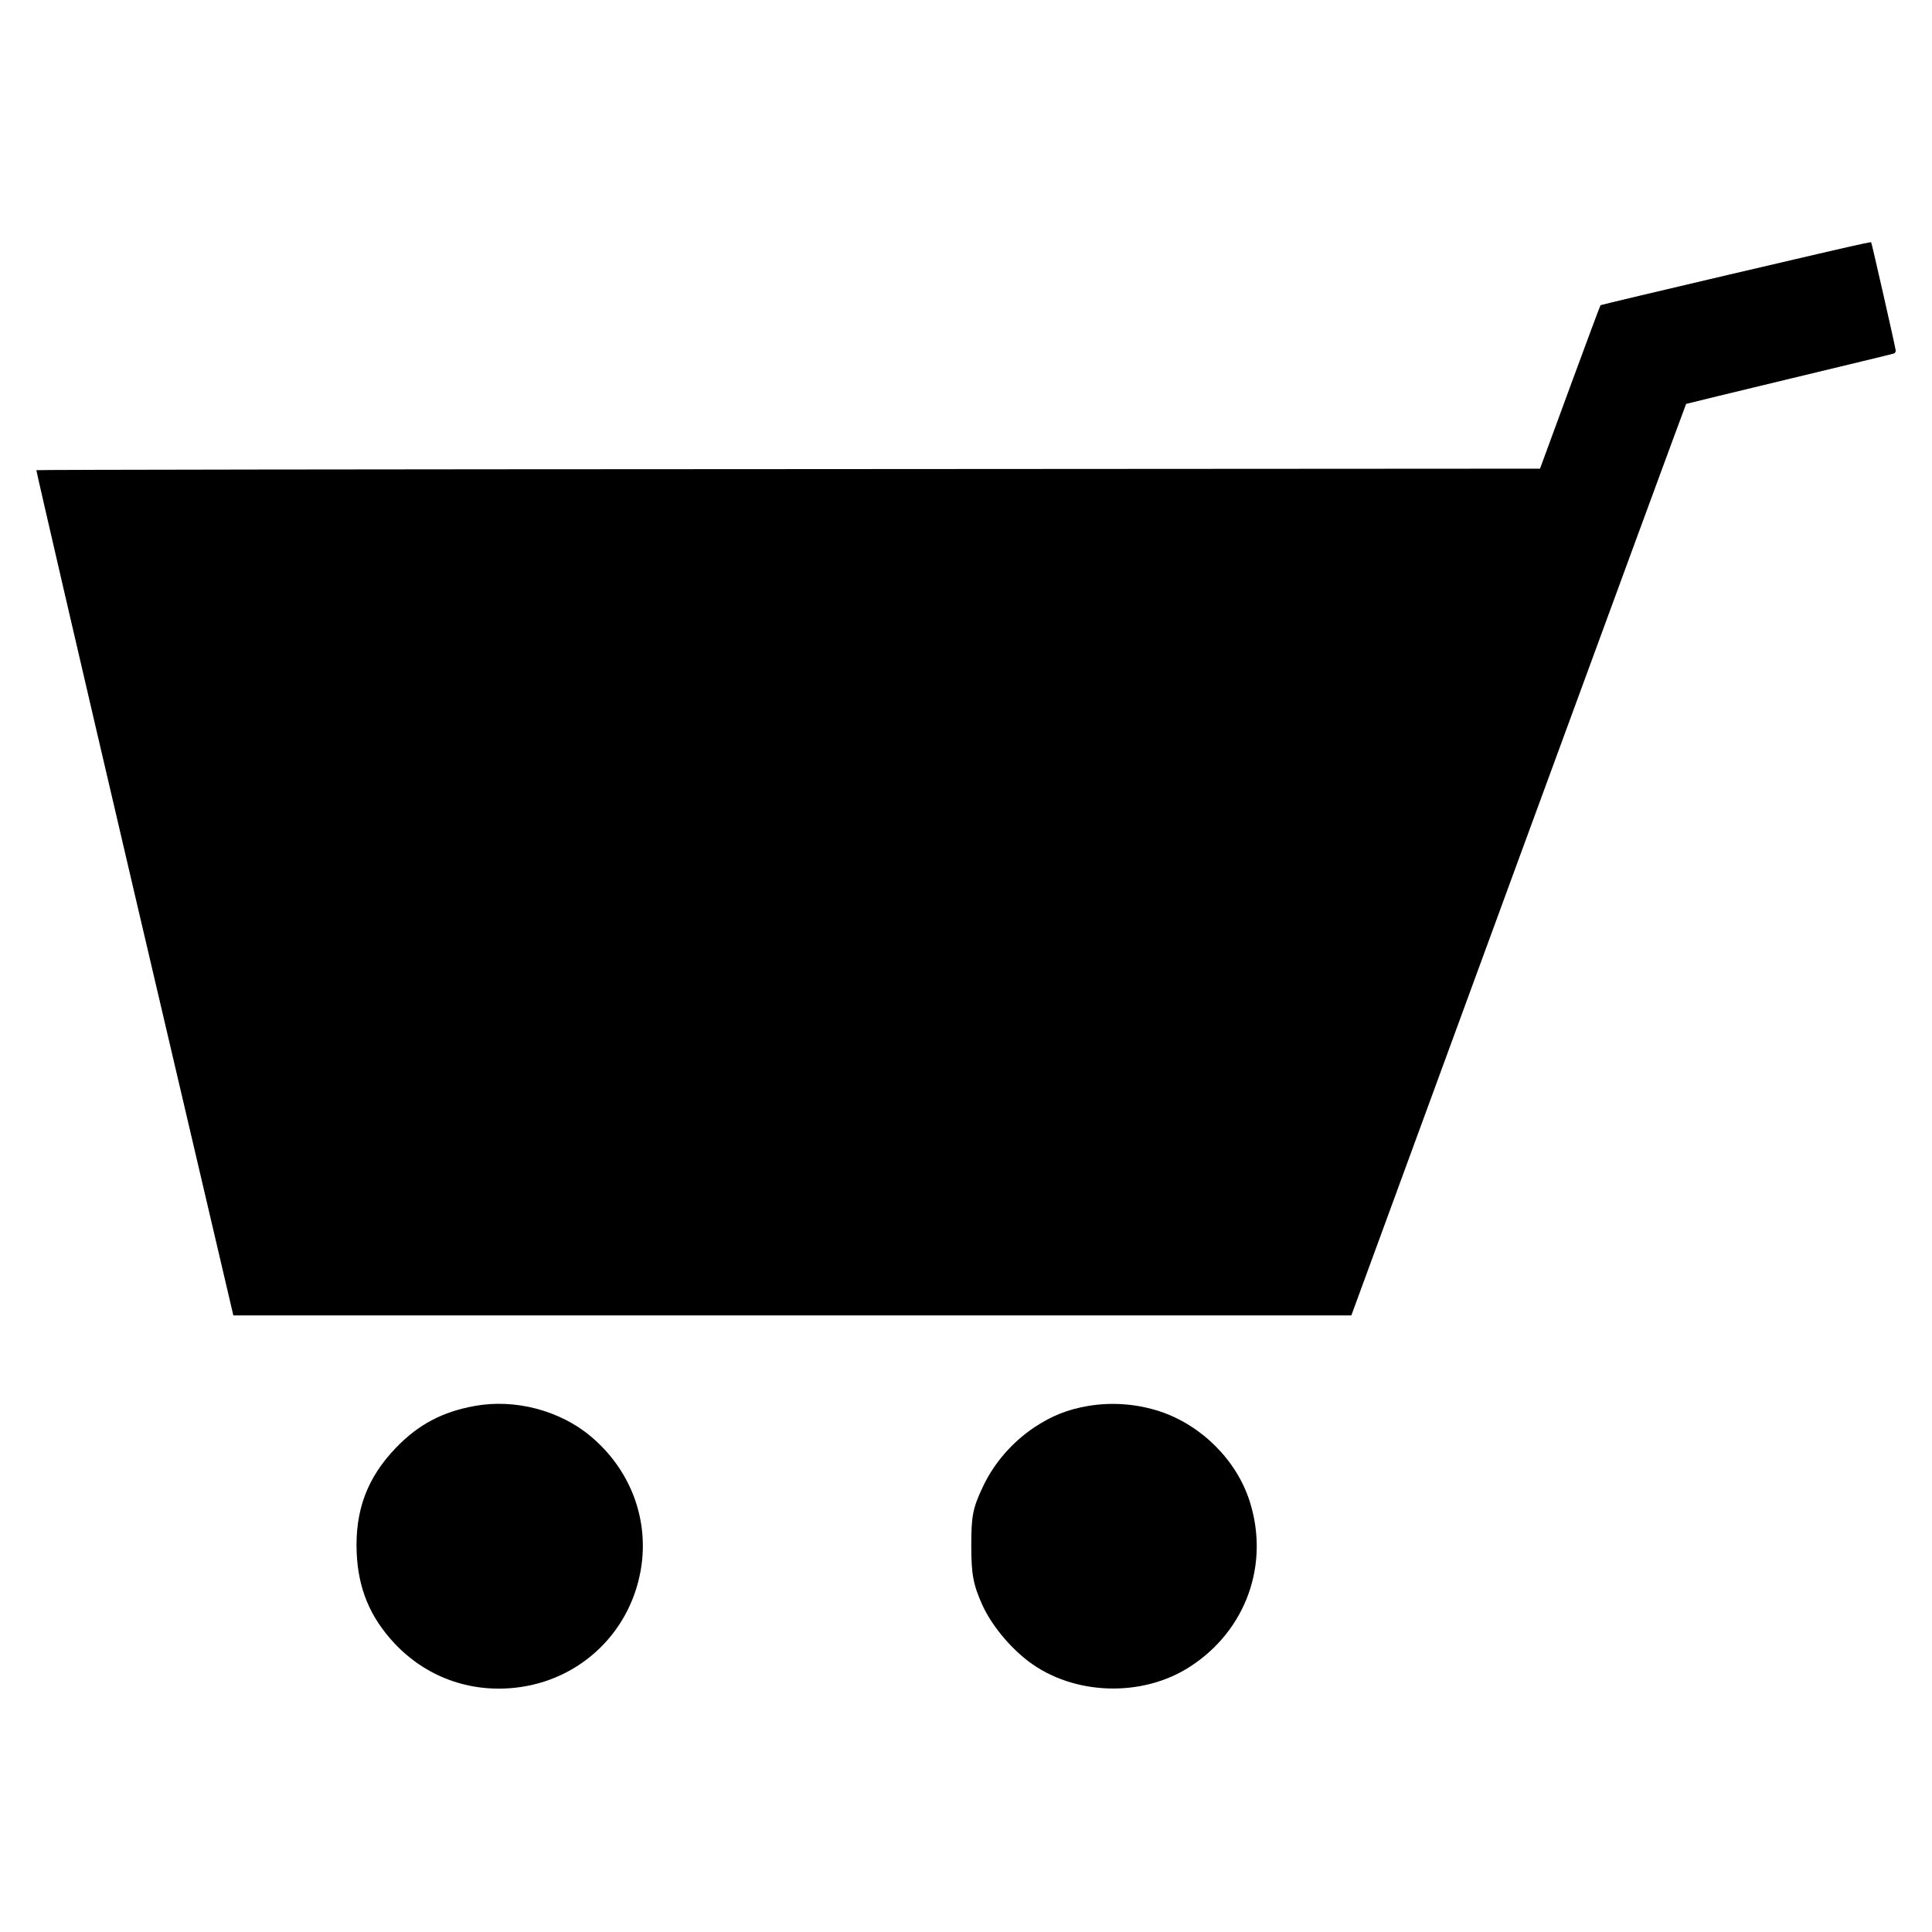
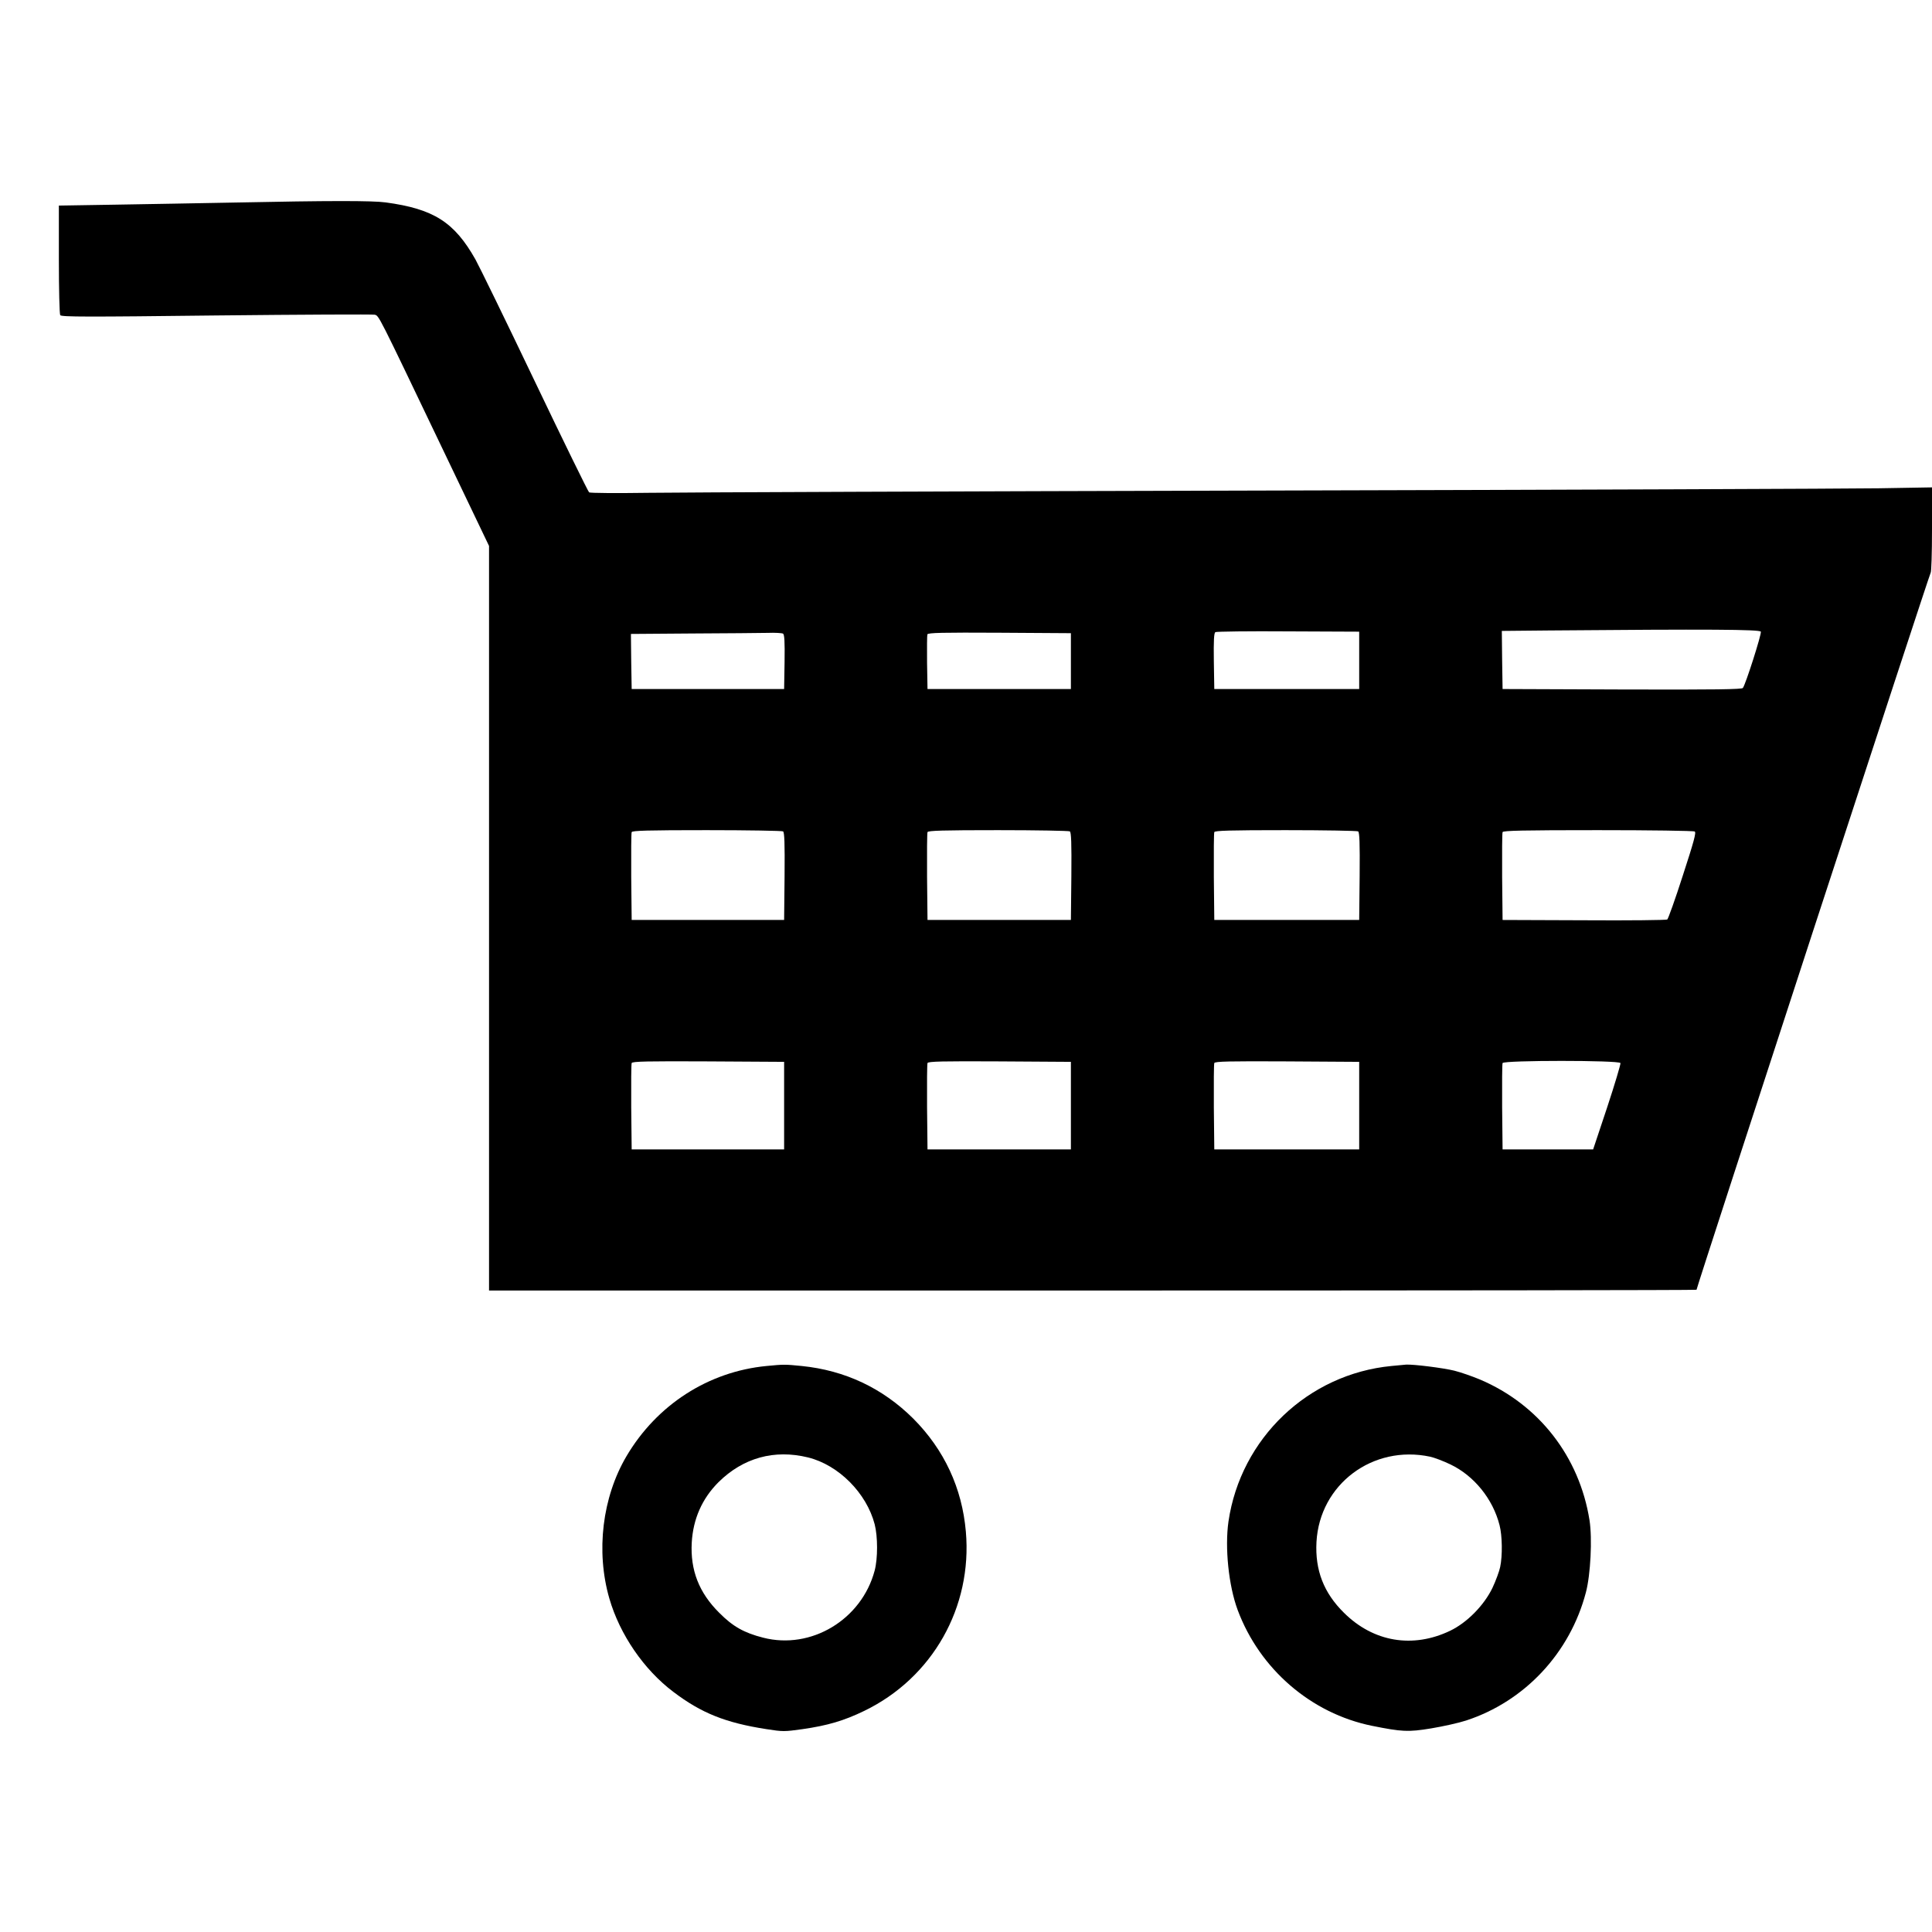
- <svg xmlns="http://www.w3.org/2000/svg" version="1.0" width="20" height="20" viewBox="0 0 1280 1006" preserveAspectRatio="xMidYMid meet">
-   <g transform="translate(0,1006) scale(0.1,-0.1)" fill="#000000" stroke="none">
-     <path d="M12345 9816 c-86 -16 -1735 -403 -1741 -408 -3 -3 -94 -248 -203 -544 l-198 -539 -4978 -3 c-2738 -1 -4981 -4 -4984 -7 -2 -3 290 -1264 650 -2803 l655 -2797 3704 0 3703 0 1107 3018 c609 1660 1109 3019 1111 3021 2 1 310 76 684 166 374 90 686 165 693 168 6 2 12 11 12 18 0 14 -160 718 -163 719 -1 1 -24 -3 -52 -9z" />
-     <path d="M3144 2115 c-214 -39 -371 -122 -520 -276 -191 -198 -272 -415 -261 -694 10 -240 88 -428 249 -601 208 -222 494 -328 798 -296 439 46 782 379 841 818 42 320 -82 633 -336 847 -206 173 -503 251 -771 202z" />
-     <path d="M7208 2115 c-134 -23 -238 -64 -353 -140 -149 -99 -271 -240 -344 -397 -66 -140 -76 -190 -76 -388 0 -192 13 -259 74 -395 60 -131 178 -275 305 -372 299 -226 754 -241 1072 -34 370 240 527 678 393 1096 -87 271 -318 502 -594 594 -153 50 -317 63 -477 36z" />
+ <svg xmlns="http://www.w3.org/2000/svg" version="1.0" width="30" height="30" viewBox="0 0 1280 1014" preserveAspectRatio="xMidYMid meet">
+   <g transform="translate(0,1014) scale(0.1,-0.1)" fill="#000000" stroke="none">
+     <path d="M1550 10128 c-228 -4 -583 -11 -787 -14 l-373 -6 0 -357 c0 -196 4 -362 9 -369 7 -12 179 -12 1033 -2 564 6 1036 8 1050 5 29 -7 19 12 442 -872 l316 -660 0 -2467 0 -2466 4000 0 c2200 0 4000 2 4000 5 0 16 1543 4742 1551 4750 5 5 9 131 9 287 l0 279 -352 -6 c-194 -3 -2020 -10 -4058 -15 -2038 -5 -3878 -12 -4090 -15 -212 -3 -390 -2 -397 3 -6 4 -169 336 -361 738 -192 402 -369 764 -392 805 -140 248 -277 335 -595 378 -88 12 -372 12 -1005 -1z m10116 -2843 c6 -15 -101 -350 -119 -373 -7 -9 -175 -12 -801 -10 l-791 3 -3 192 -2 193 312 3 c1059 9 1399 7 1404 -8z m-2661 -190 l0 -190 -480 0 -480 0 -3 184 c-2 141 1 186 10 193 7 4 225 7 483 5 l470 -2 0 -190z m-3817 177 c9 -7 12 -51 10 -188 l-3 -179 -505 0 -505 0 -3 182 -2 183 407 3 c225 1 449 3 498 4 50 2 96 -1 103 -5z m1907 -182 l0 -185 -475 0 -475 0 -3 175 c-1 96 0 180 2 187 4 11 99 13 478 11 l473 -3 0 -185z m-1907 -1128 c9 -7 12 -73 10 -298 l-3 -289 -505 0 -505 0 -3 285 c-1 157 0 290 3 297 3 10 109 13 497 13 271 0 499 -4 506 -8z m1900 0 c9 -7 12 -73 10 -298 l-3 -289 -475 0 -475 0 -3 285 c-1 157 0 290 3 297 3 10 104 13 467 13 255 0 469 -4 476 -8z m1910 0 c9 -7 12 -73 10 -298 l-3 -289 -480 0 -480 0 -3 285 c-1 157 0 290 3 297 3 10 105 13 472 13 257 0 474 -4 481 -8z m2230 -1 c11 -6 -6 -68 -79 -292 -50 -156 -97 -287 -103 -291 -6 -4 -254 -7 -551 -5 l-540 2 -3 285 c-1 157 0 290 3 297 3 10 136 13 632 13 345 0 634 -4 641 -9z m-6033 -1816 l0 -290 -505 0 -505 0 -3 280 c-1 154 0 285 3 292 3 11 108 13 507 11 l503 -3 0 -290z m1900 0 l0 -290 -475 0 -475 0 -3 280 c-1 154 0 285 3 292 3 11 102 13 477 11 l473 -3 0 -290z m1910 0 l0 -290 -480 0 -480 0 -3 280 c-1 154 0 285 3 292 3 11 103 13 482 11 l478 -3 0 -290z m1731 282 c2 -7 -37 -139 -88 -293 l-93 -279 -300 0 -300 0 -3 280 c-1 154 0 285 3 292 7 19 773 19 781 0z" />
+     <path d="M5079 2420 c-386 -37 -727 -257 -928 -597 -161 -273 -204 -631 -114 -943 69 -239 229 -472 424 -619 186 -141 346 -205 617 -247 109 -17 118 -17 239 0 167 24 275 56 409 121 452 219 717 687 673 1188 -25 288 -143 542 -348 748 -203 202 -452 320 -740 349 -111 11 -118 11 -232 0z m275 -606 c202 -50 387 -236 441 -443 21 -82 21 -226 0 -306 -86 -325 -421 -527 -739 -445 -126 32 -201 74 -291 165 -134 133 -192 282 -182 465 9 157 69 292 177 400 164 162 370 219 594 164z" />
+     <path d="M9219 2420 c-552 -53 -999 -479 -1080 -1030 -25 -174 1 -426 61 -587 146 -391 486 -685 890 -767 199 -40 240 -42 392 -17 78 13 182 36 231 52 389 127 689 448 794 849 31 117 43 356 24 478 -67 421 -335 766 -725 932 -50 21 -127 48 -171 59 -73 18 -271 43 -320 40 -11 -1 -54 -5 -96 -9z m256 -601 c28 -6 88 -29 134 -51 157 -75 282 -229 326 -403 18 -69 20 -202 4 -277 -6 -29 -29 -91 -51 -138 -56 -116 -168 -230 -280 -284 -248 -119 -509 -75 -704 119 -134 132 -192 282 -182 469 21 382 373 646 753 565z" />
  </g>
</svg>
